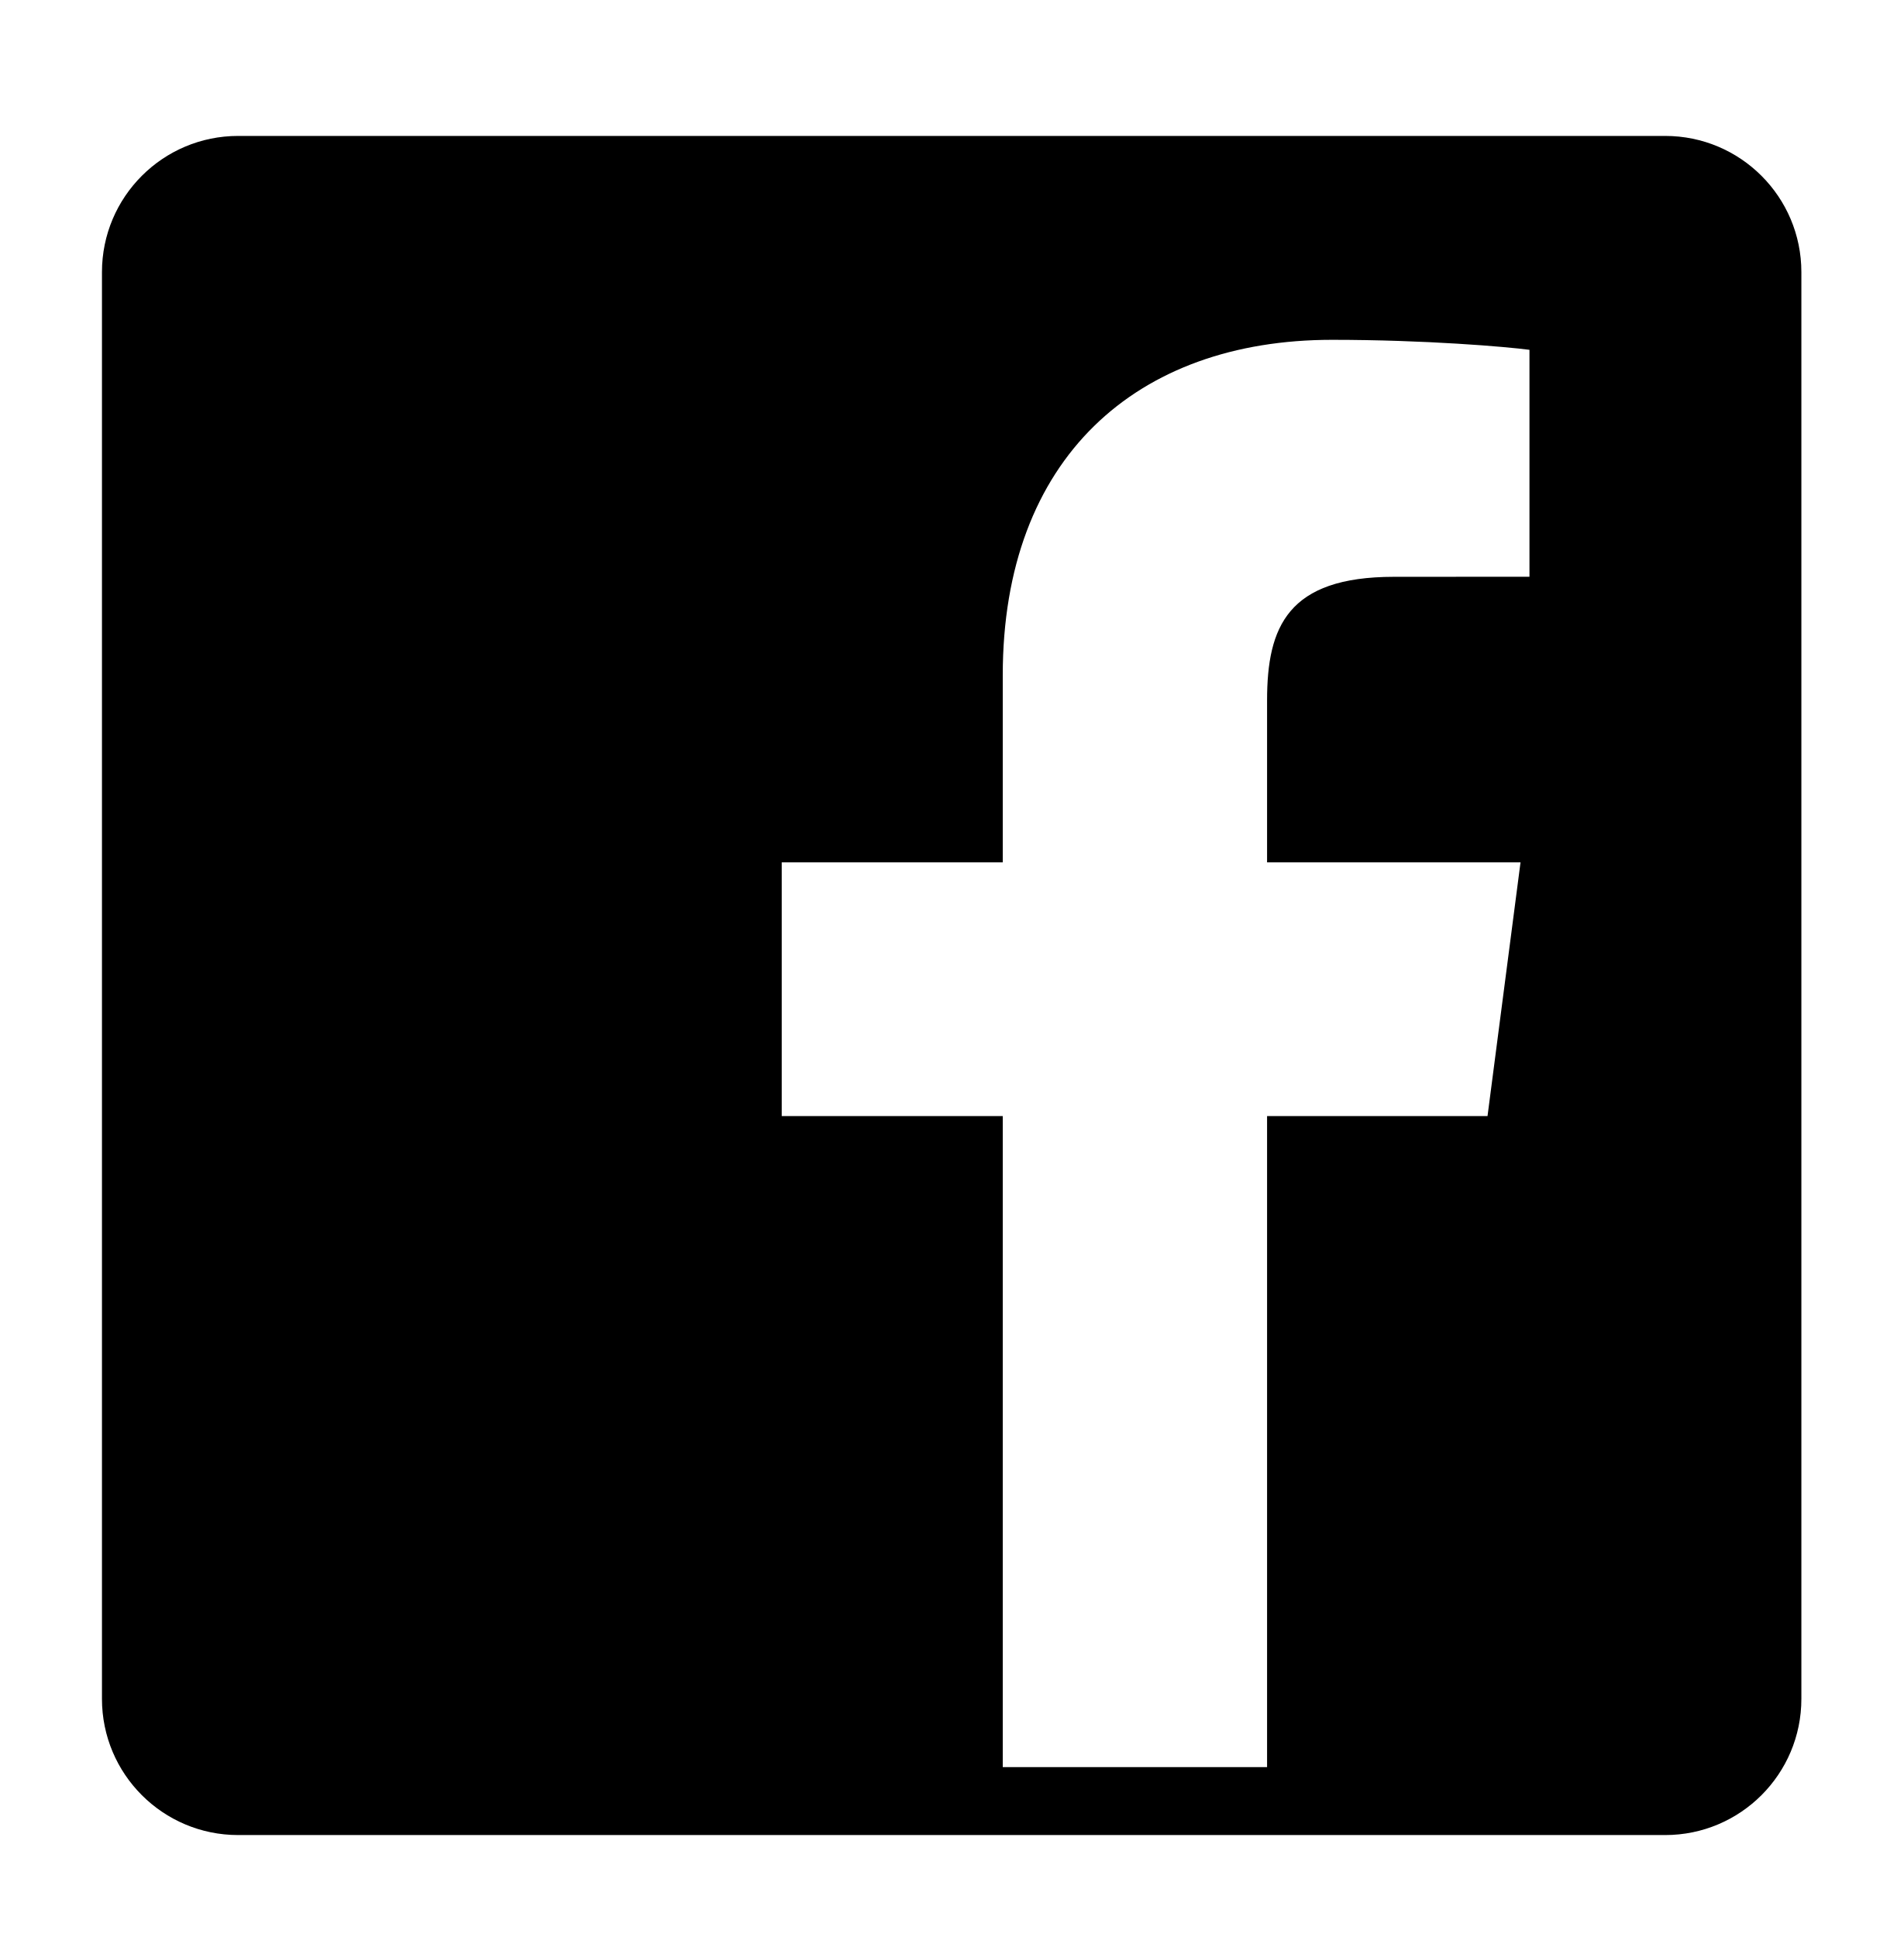
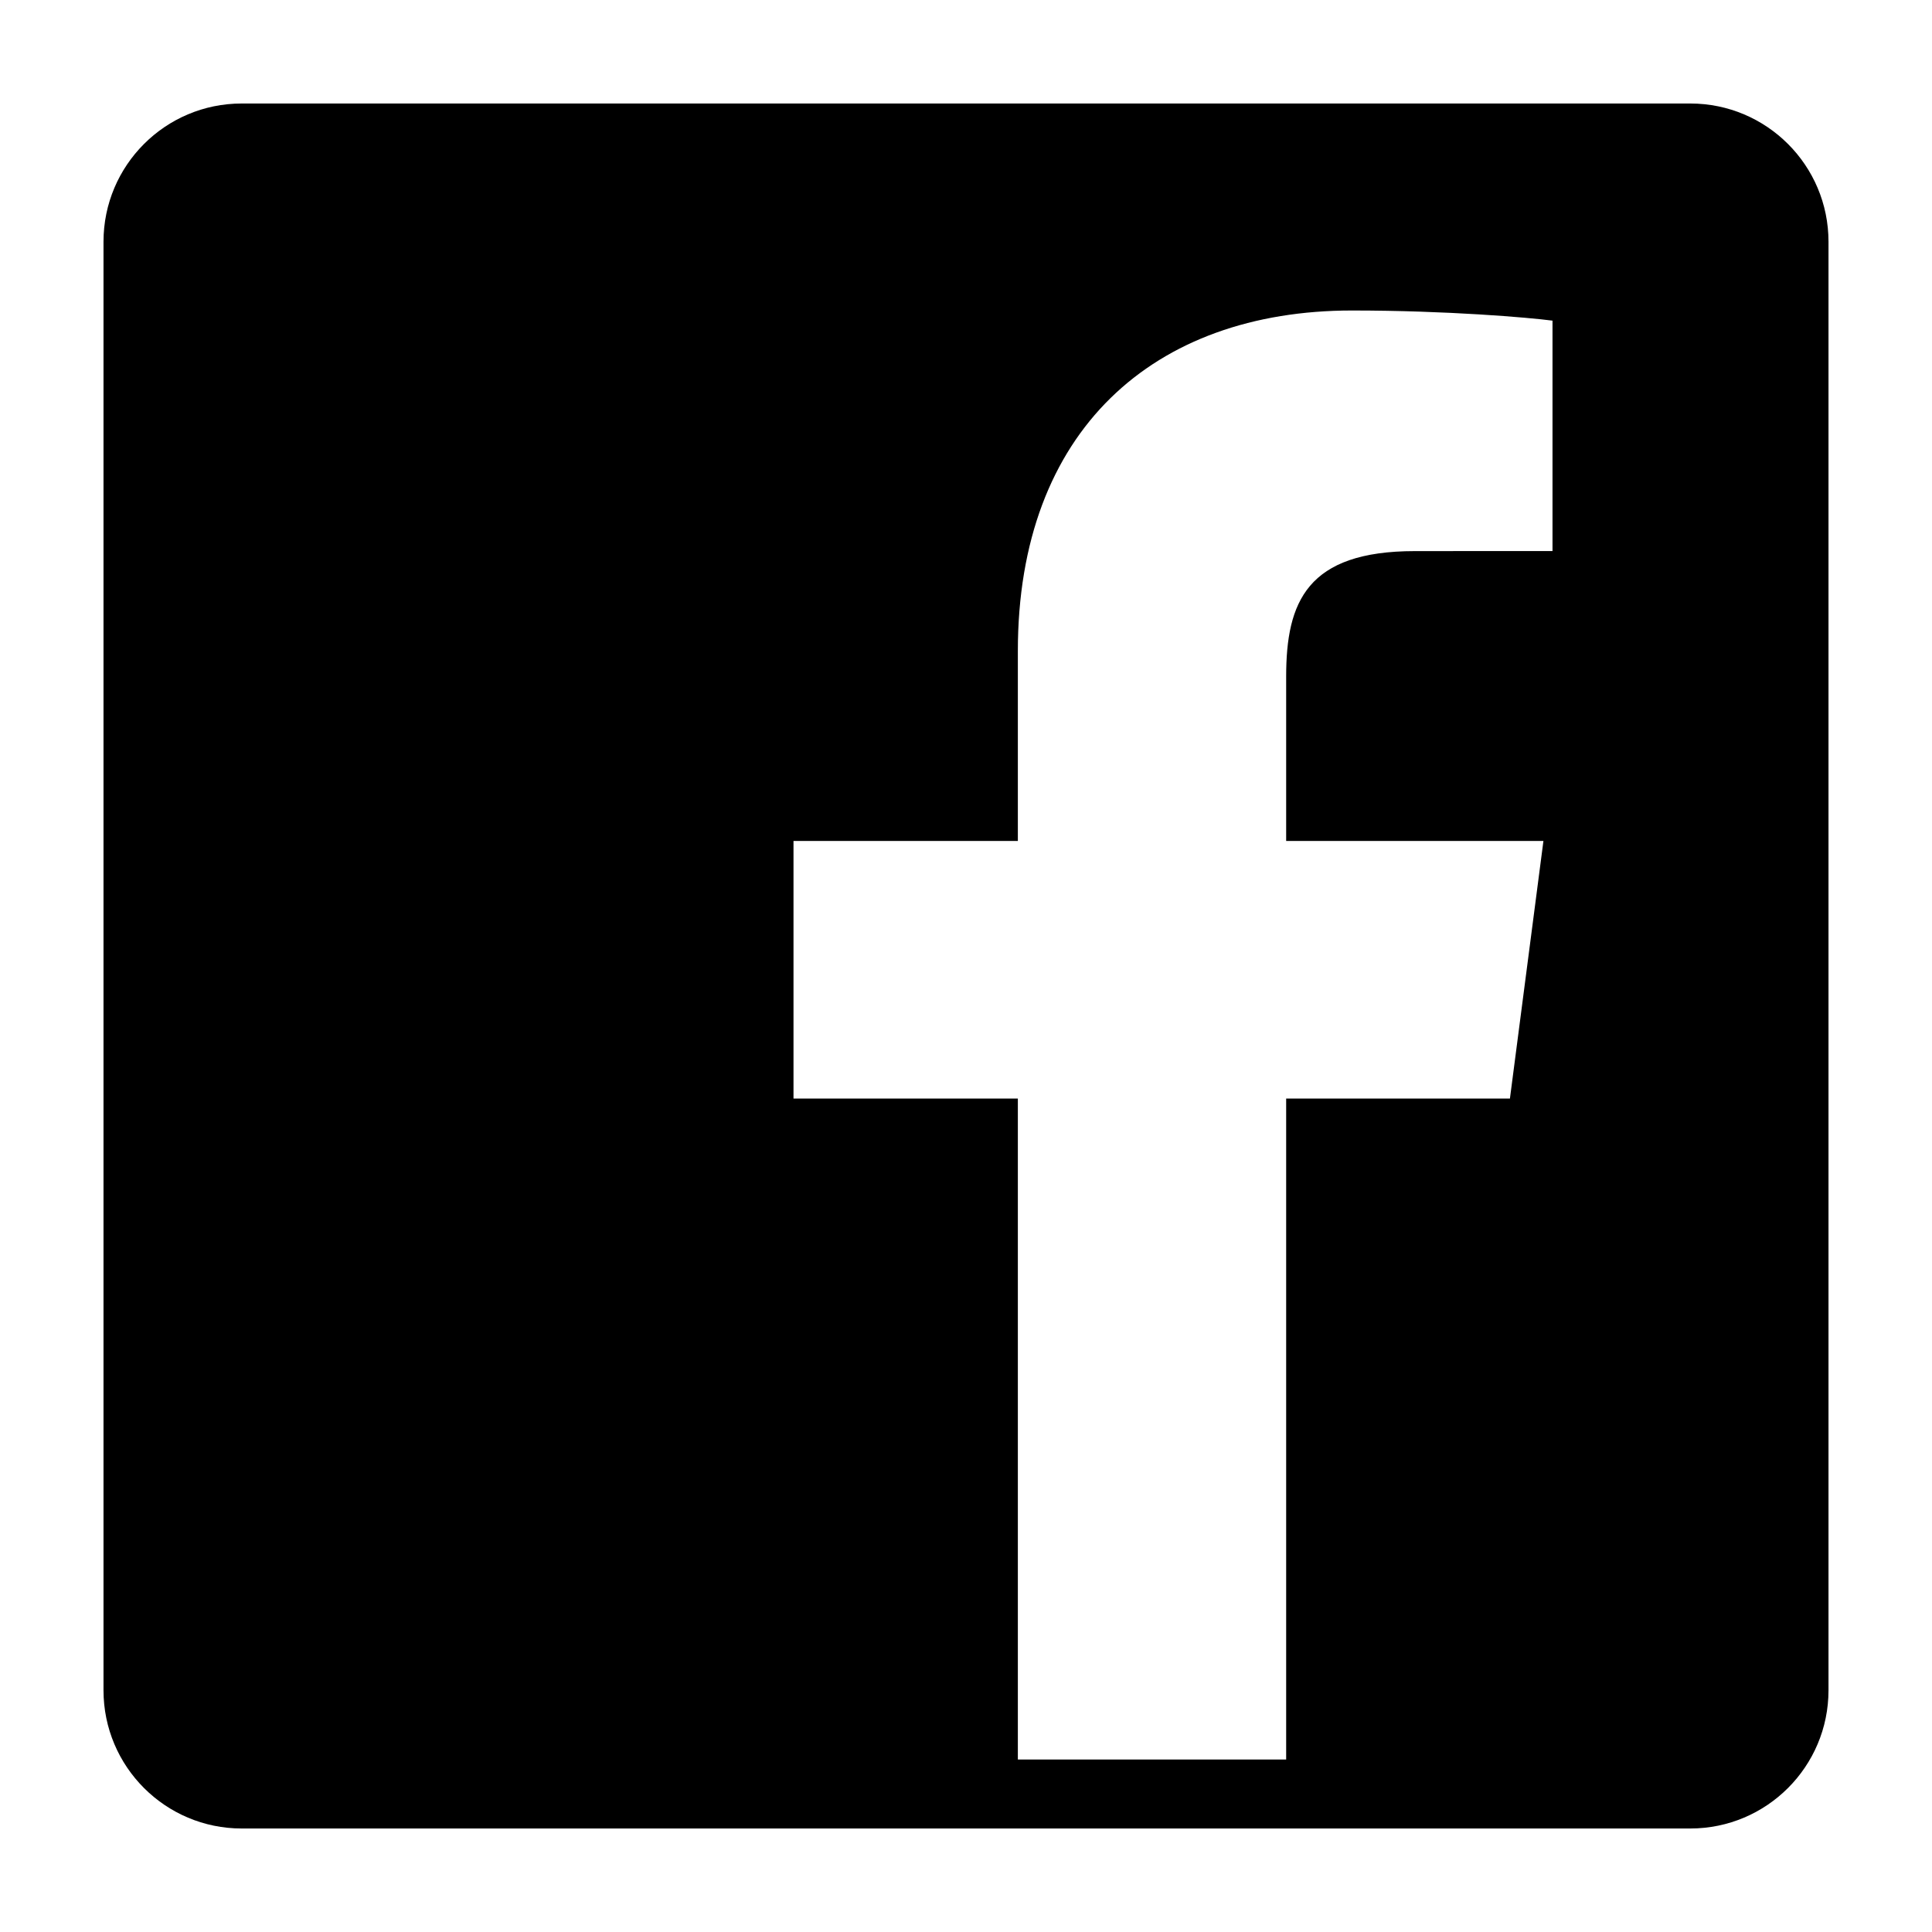
- <svg xmlns="http://www.w3.org/2000/svg" width="56" height="57" viewBox="0 0 56 57">
-   <path fill-rule="evenodd" d="M0,4.007 C0,1.794 1.794,0 4.007,0 L45.993,0 C48.206,0 50,1.794 50,4.007 L50,45.993 C50,48.206 48.206,50 45.993,50 L4.007,50 C1.794,50 0,48.206 0,45.993 L0,4.007 Z M34.28,48 L34.28,28.842 L40.766,28.842 L41.737,21.376 L34.28,21.376 L34.28,16.609 C34.28,14.447 34.885,12.974 38.012,12.974 L42,12.972 L42,6.294 C41.31,6.203 38.943,6 36.189,6 C30.439,6 26.503,9.479 26.503,15.869 L26.503,21.376 L20,21.376 L20,28.842 L26.503,28.842 L26.503,48 L34.28,48 Z" transform="translate(3 4)" />
+ <svg xmlns="http://www.w3.org/2000/svg" width="56" height="56" viewBox="0 0 56 56">
+   <path fill-rule="evenodd" d="M0,4.007 C0,1.794 1.794,0 4.007,0 L45.993,0 C48.206,0 50,1.794 50,4.007 L50,45.993 C50,48.206 48.206,50 45.993,50 L4.007,50 C1.794,50 0,48.206 0,45.993 L0,4.007 Z M34.28,48 L34.28,28.842 L40.766,28.842 L41.737,21.376 L34.28,21.376 L34.28,16.609 C34.28,14.447 34.885,12.974 38.012,12.974 L42,12.972 L42,6.294 C41.31,6.203 38.943,6 36.189,6 C30.439,6 26.503,9.479 26.503,15.869 L26.503,21.376 L20,21.376 L20,28.842 L26.503,28.842 L26.503,48 L34.28,48 Z" transform="translate(3 3)" />
</svg>
